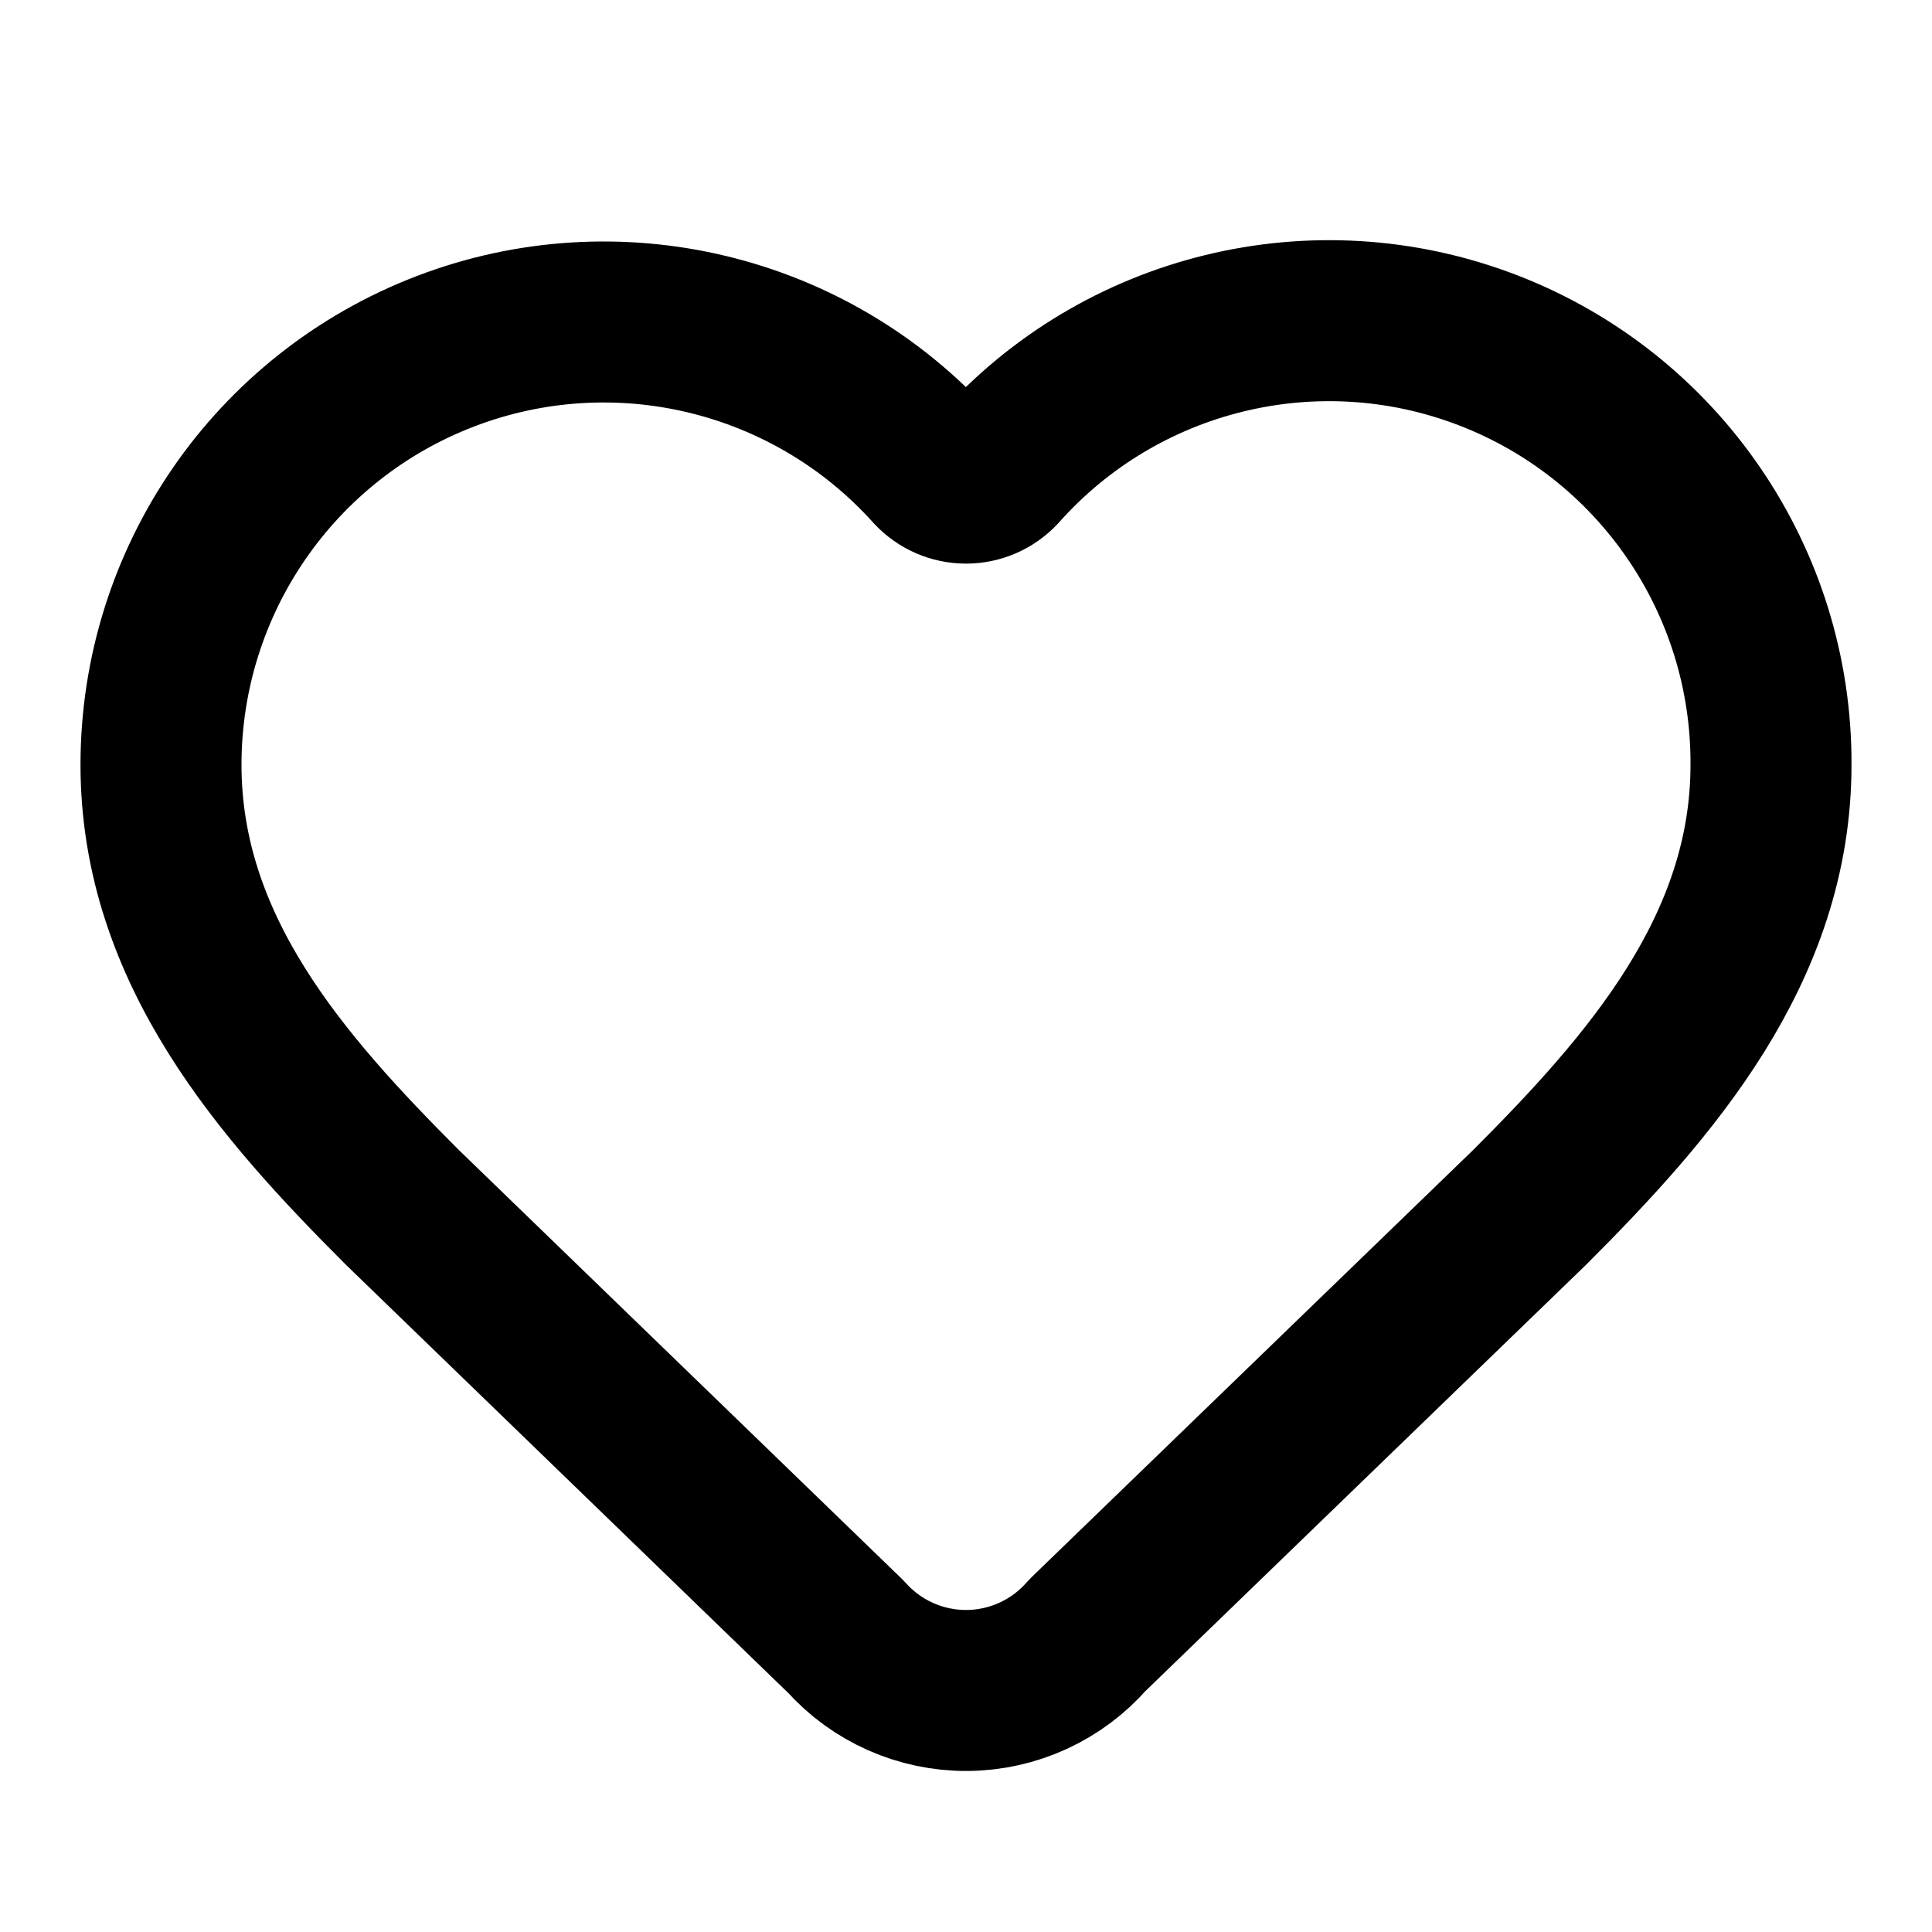
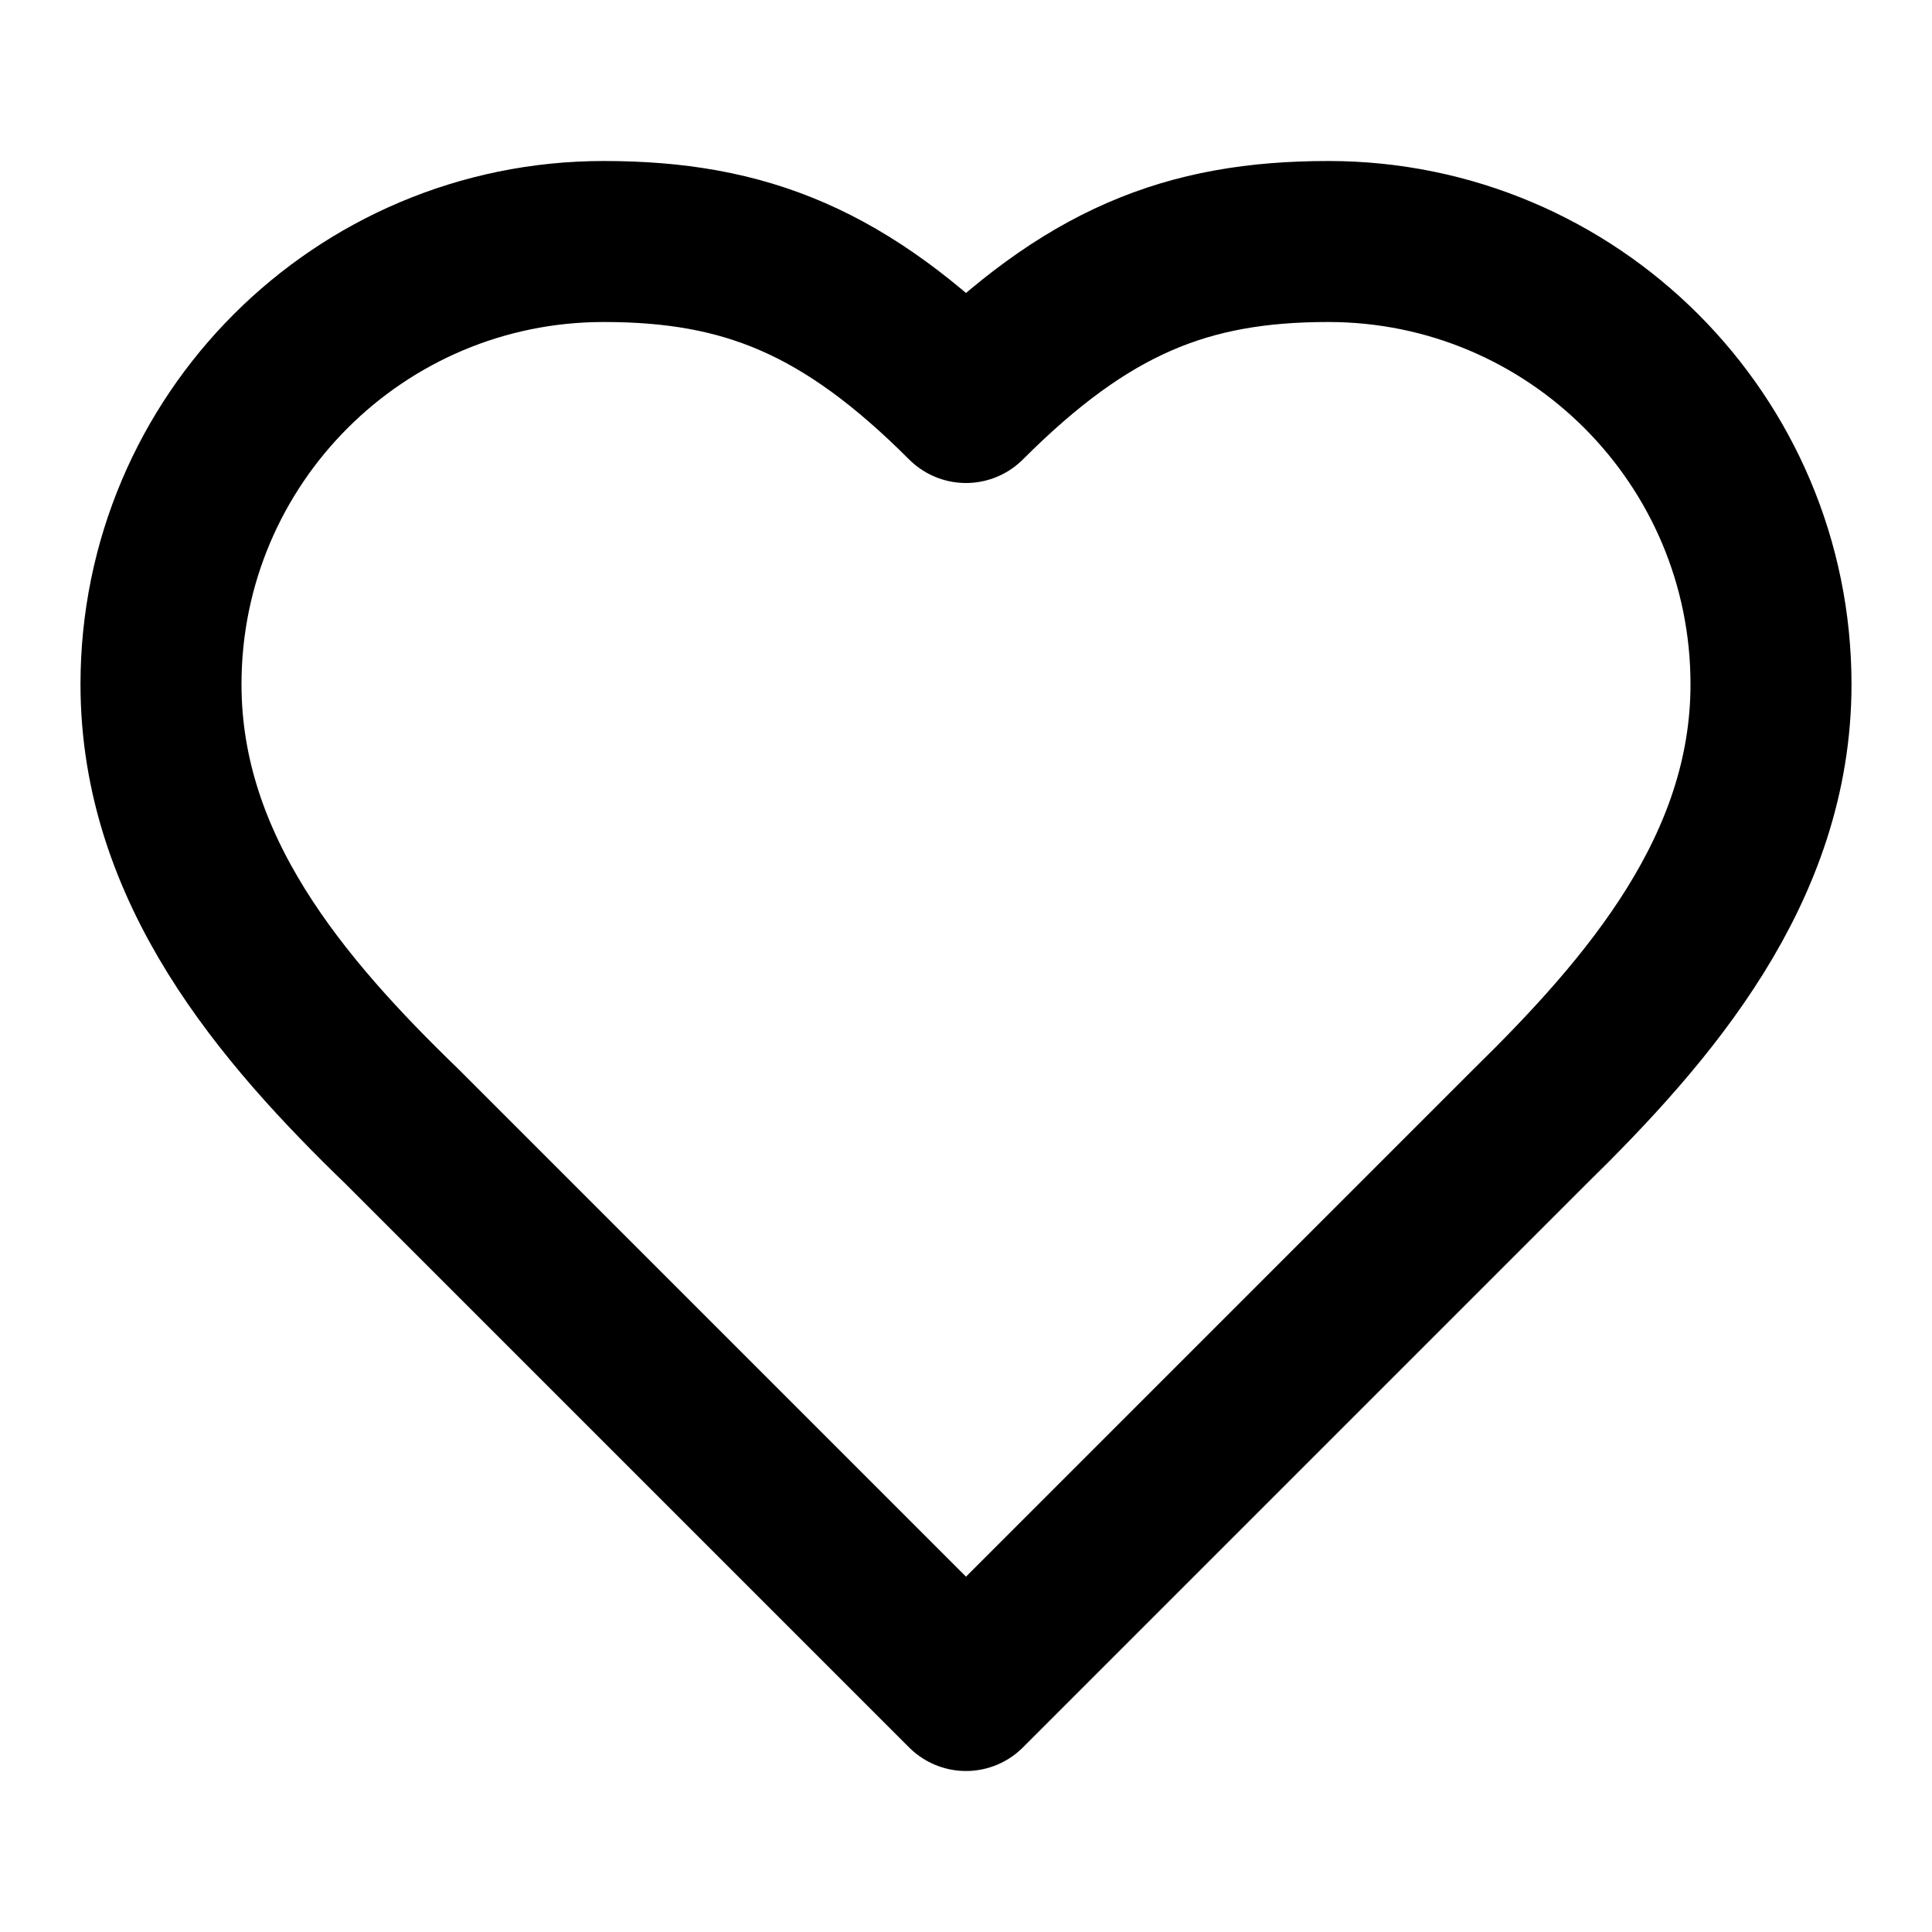
<svg xmlns="http://www.w3.org/2000/svg" class="lucide lucide-heart" width="24" height="24" viewBox="0 0 24 24" fill="none" stroke="currentColor" stroke-width="2" stroke-linecap="round" stroke-linejoin="round">
-   <path d="M2 9.5a5.5 5.5 0 0 1 9.591-3.676.56.56 0 0 0 .818 0A5.49 5.49 0 0 1 22 9.5c0 2.29-1.5 4-3 5.5l-5.492 5.313a2 2 0 0 1-3 .019L5 15c-1.5-1.5-3-3.2-3-5.5" />
+   <path d="M19 14c1.49-1.46 3-3.21 3-5.5A5.5 5.5 0 0 0 16.5 3c-1.76 0-3 .5-4.5 2-1.5-1.5-2.74-2-4.5-2A5.5 5.5 0 0 0 2 8.5c0 2.3 1.5 4.05 3 5.5l7 7Z" />
</svg>
